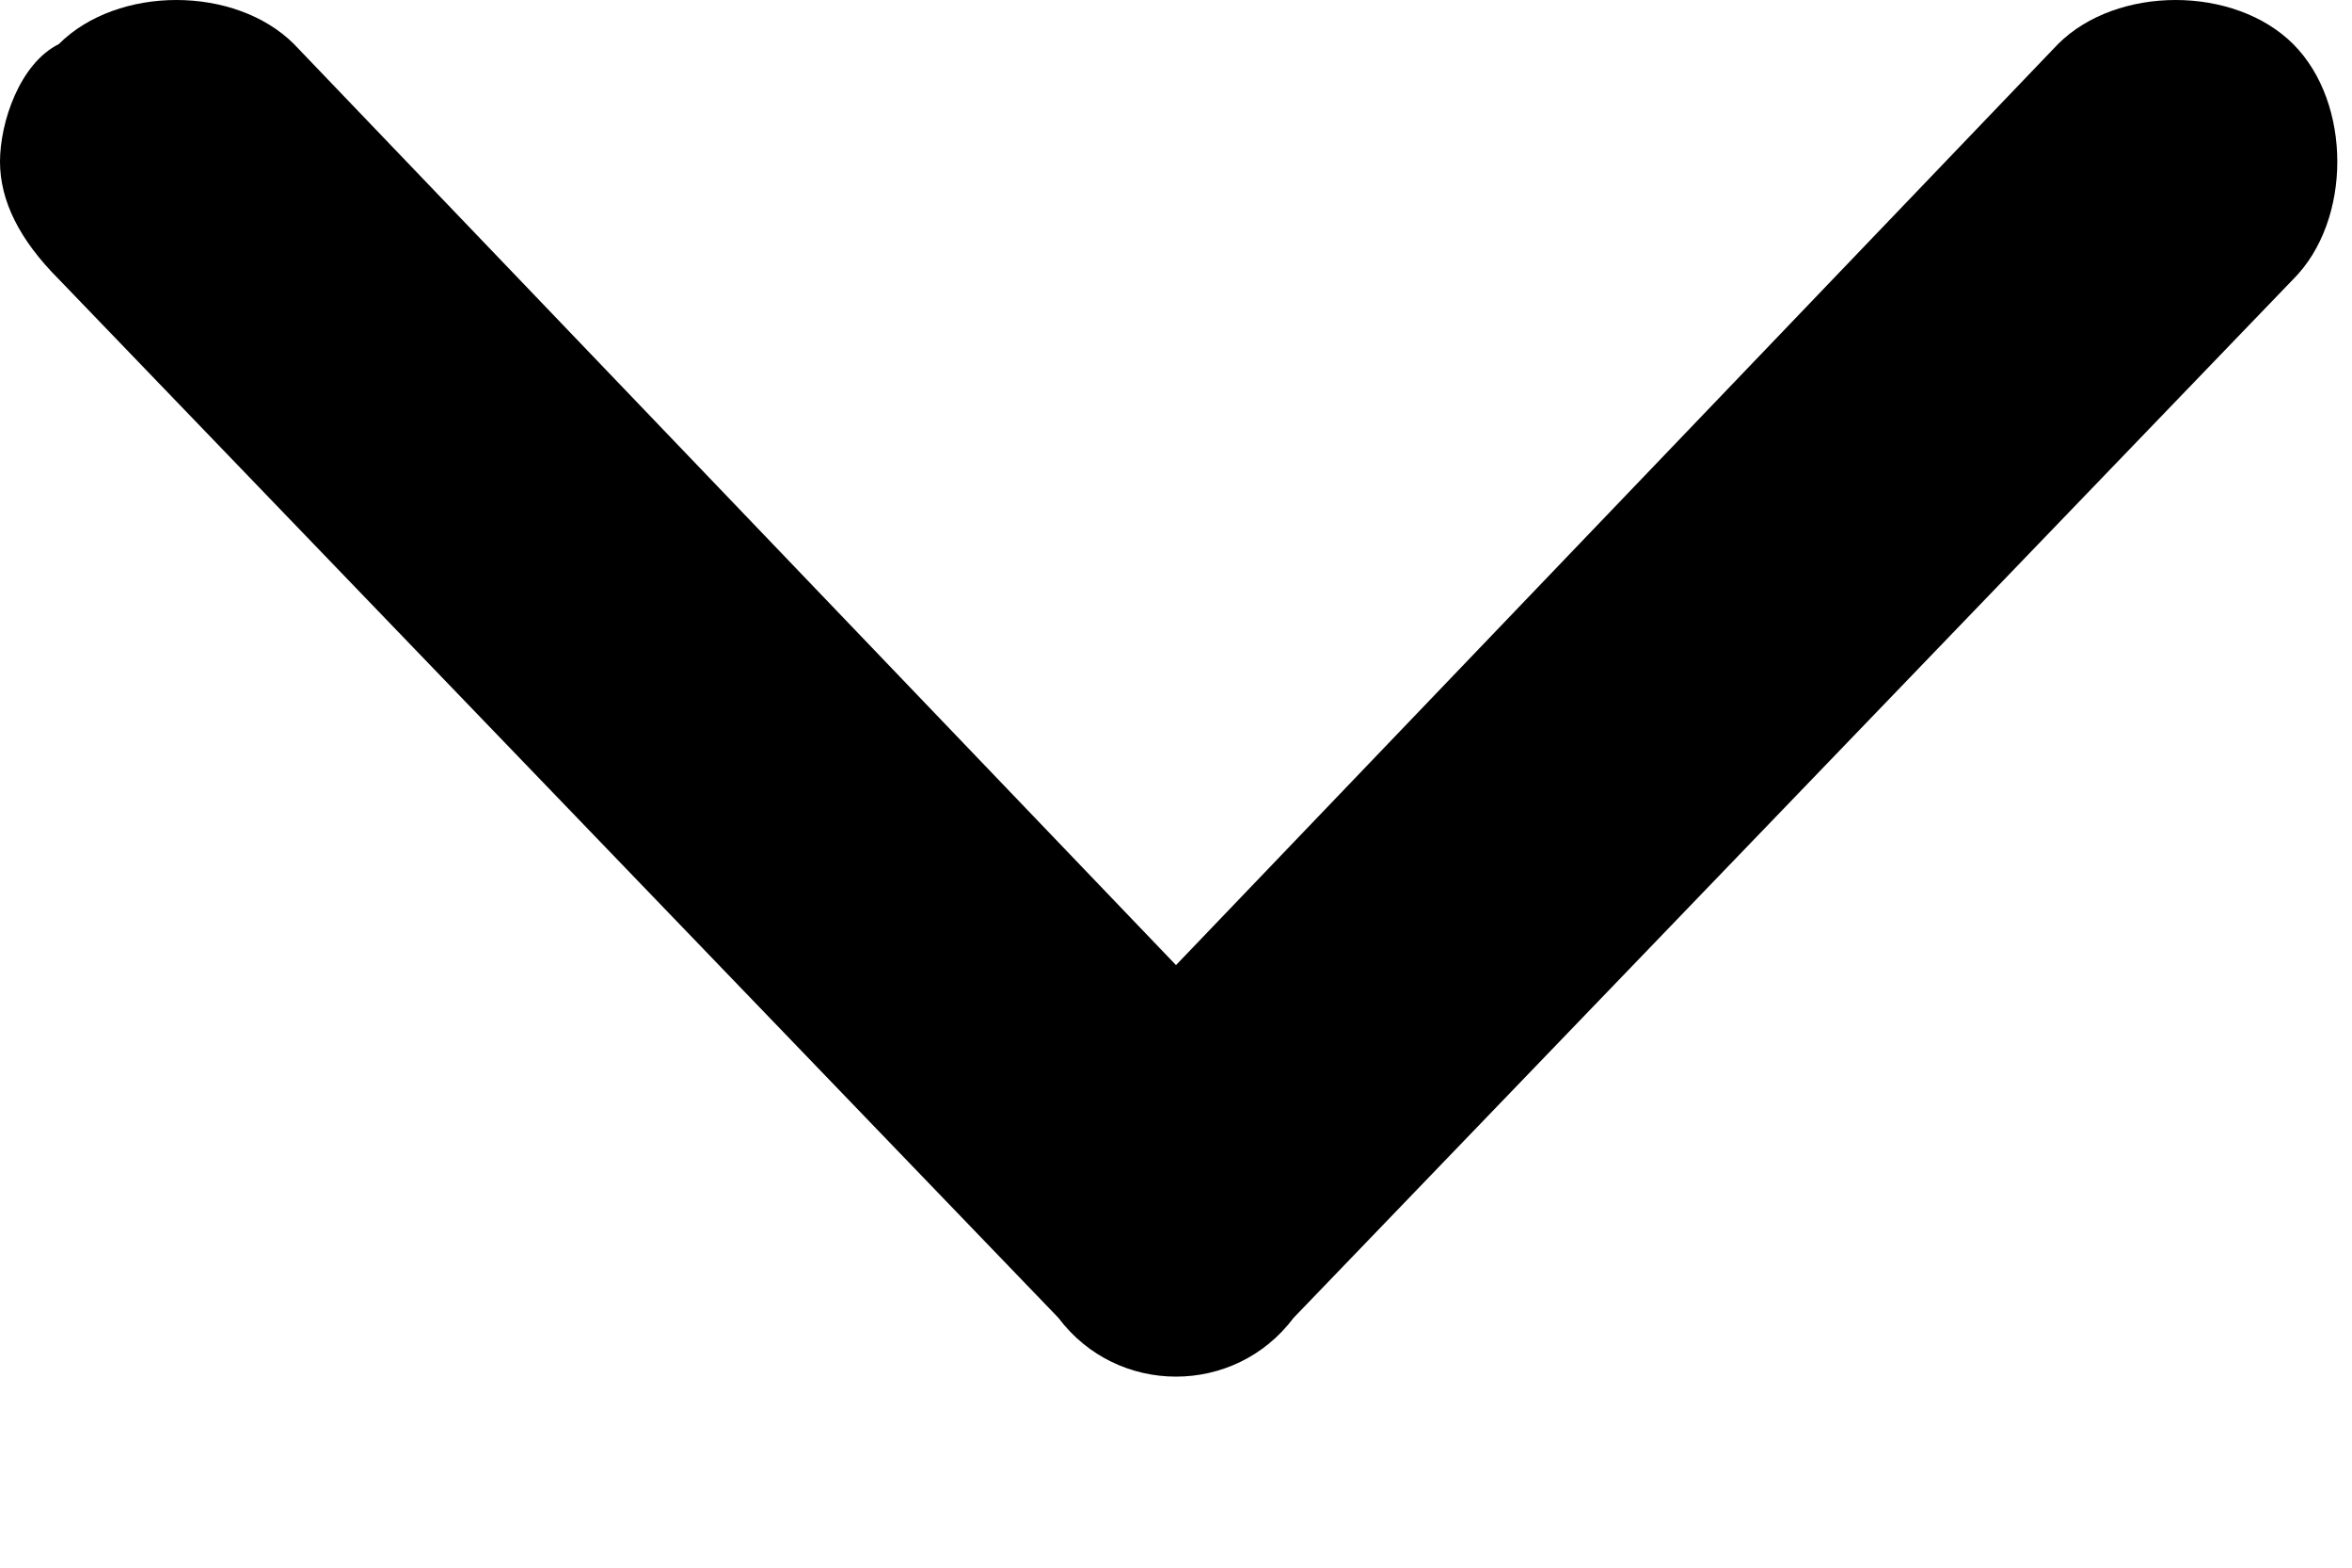
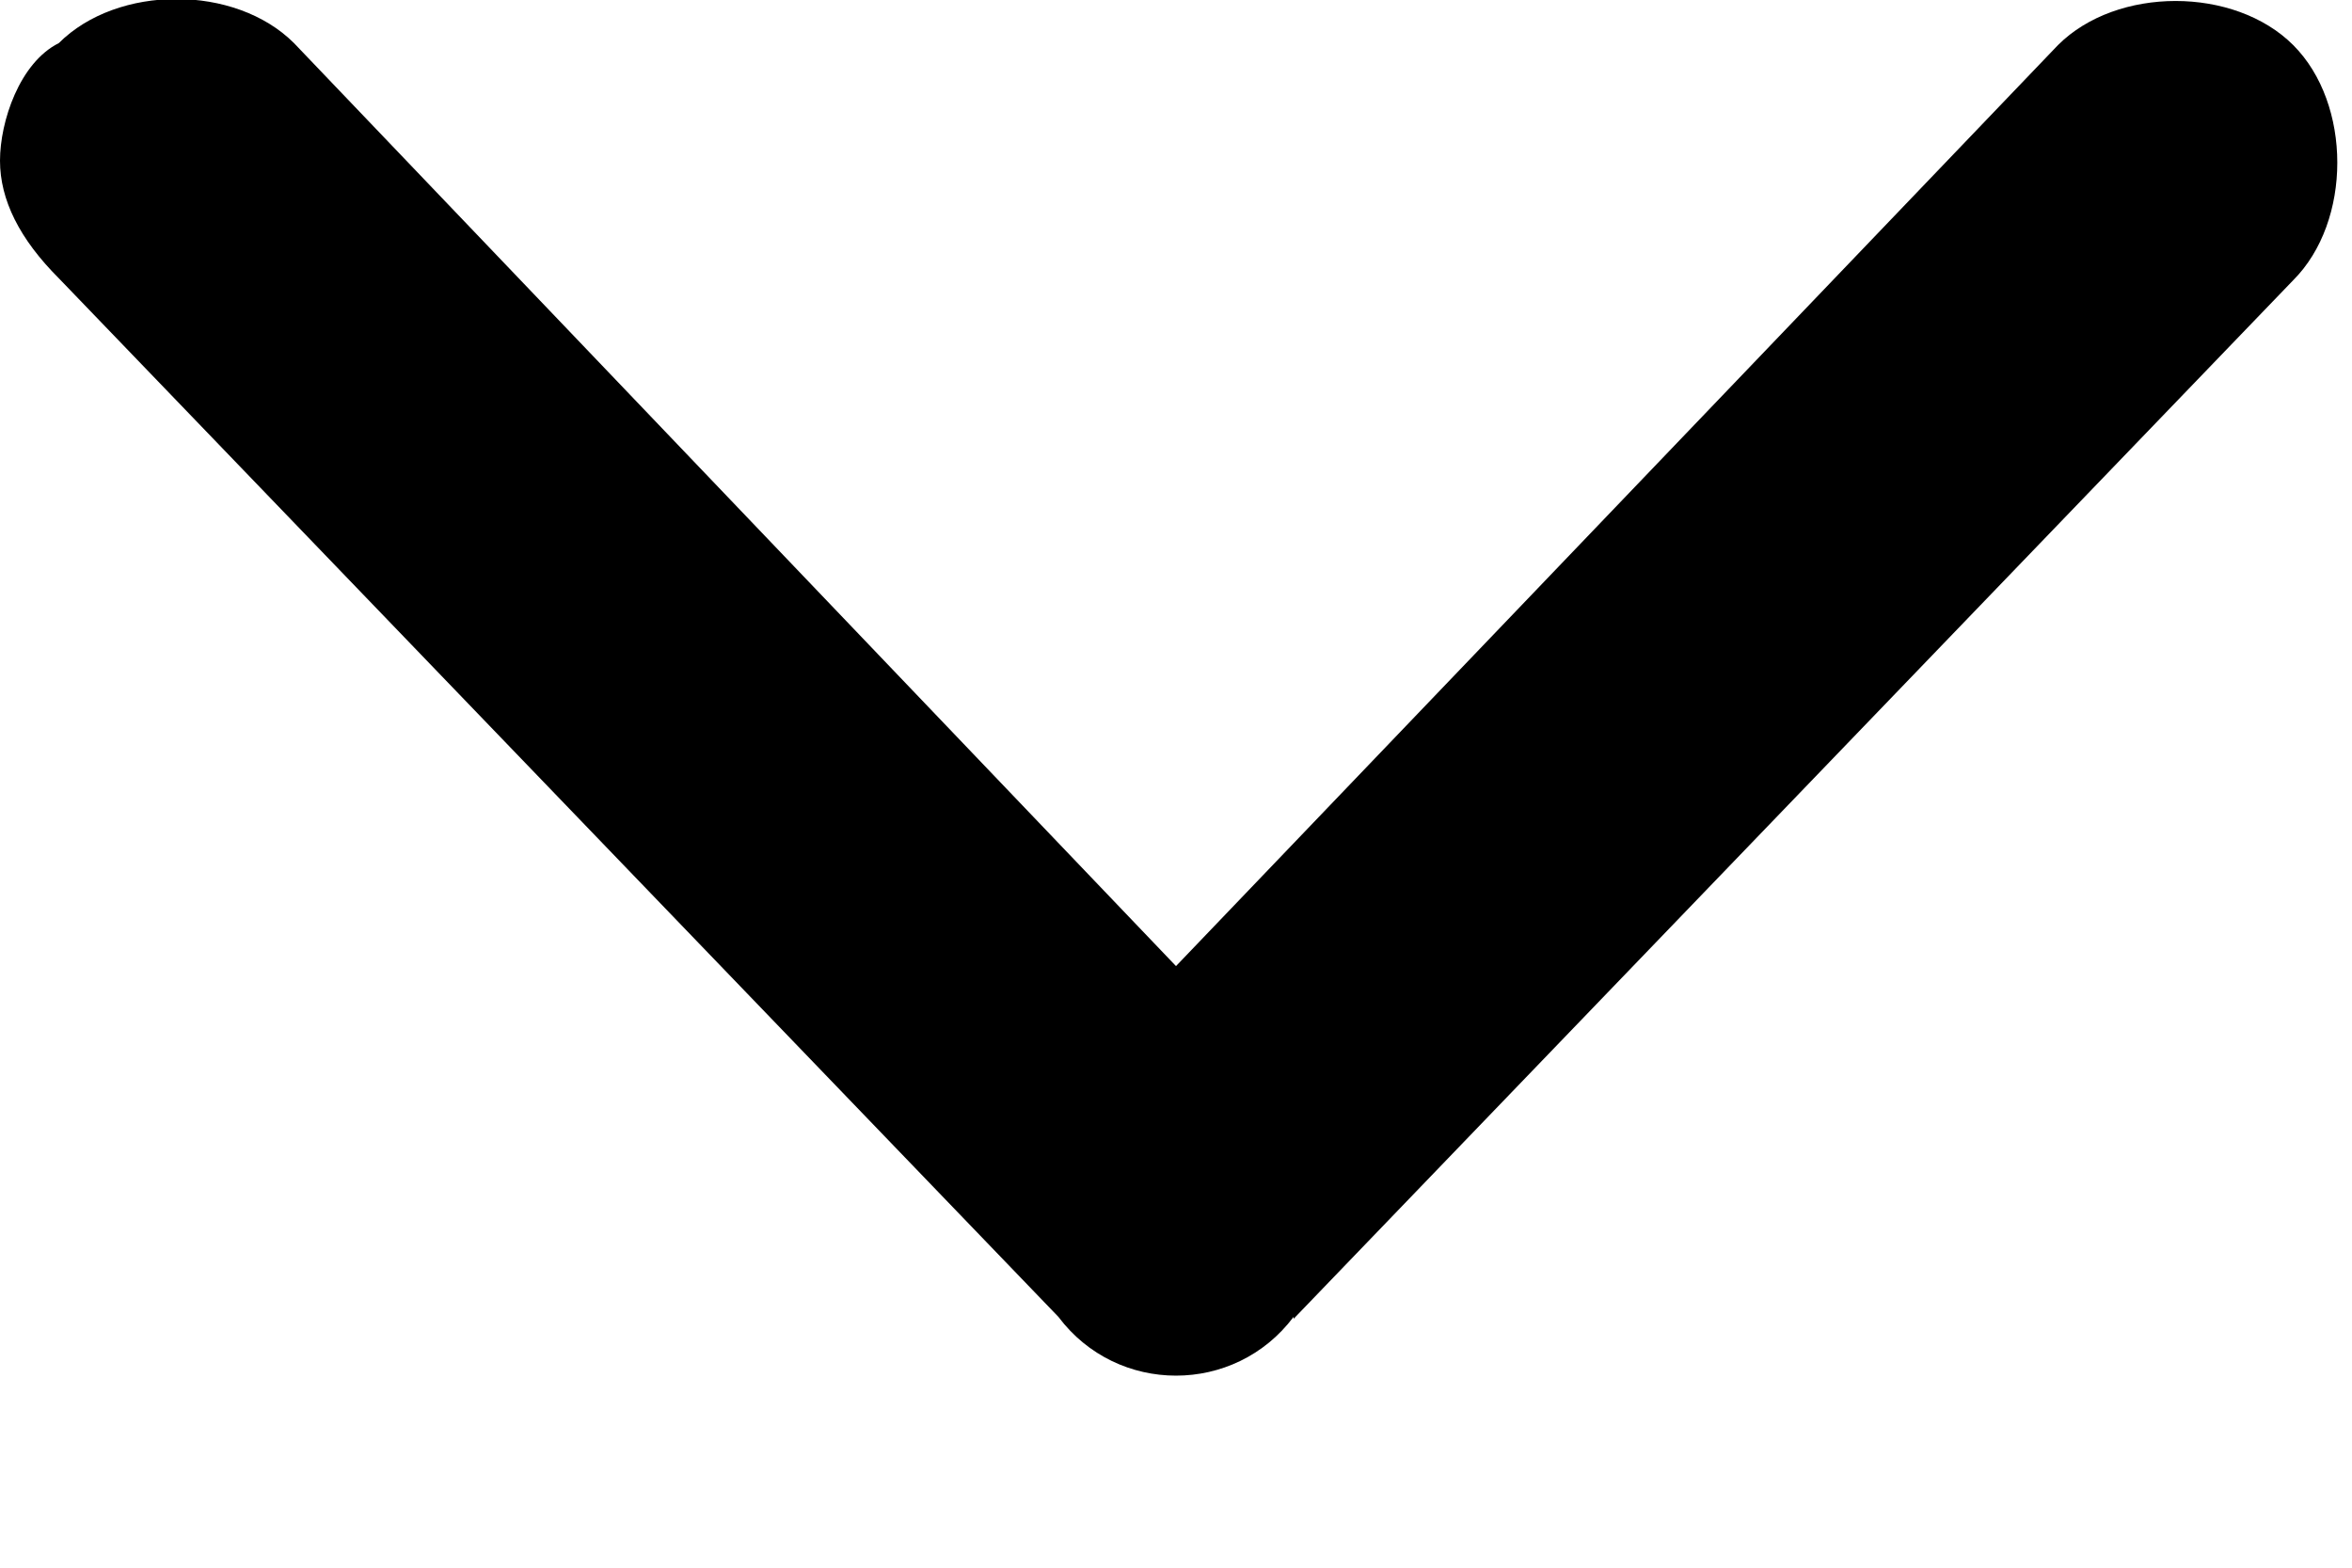
- <svg xmlns="http://www.w3.org/2000/svg" width="12" height="8" viewBox="0 0 12 8" fill="none">
-   <path d="M6.6 6.725L11.7 1.425C12 1.125 12 0.525 11.7 0.225C11.4 -0.075 10.8 -0.075 10.5 0.225L6 4.925L1.5 0.225C1.2 -0.075 0.6 -0.075 0.3 0.225C0.1 0.325 0 0.625 0 0.825C0 1.025 0.1 1.225 0.3 1.425L5.4 6.725C5.7 7.125 6.3 7.125 6.6 6.725Z" fill="black" />
+ <svg xmlns="http://www.w3.org/2000/svg" width="12" height="8" fill="none" viewBox="0 0 12 8">
+   <path fill="#000" d="m6.6 6.73 5.1-5.3c.3-.3.3-.9 0-1.2s-.9-.3-1.2 0L6 4.93 1.5.22c-.3-.3-.9-.3-1.2 0-.2.1-.3.4-.3.6q0 .3.3.6l5.1 5.3c.3.4.9.4 1.2 0" />
</svg>
